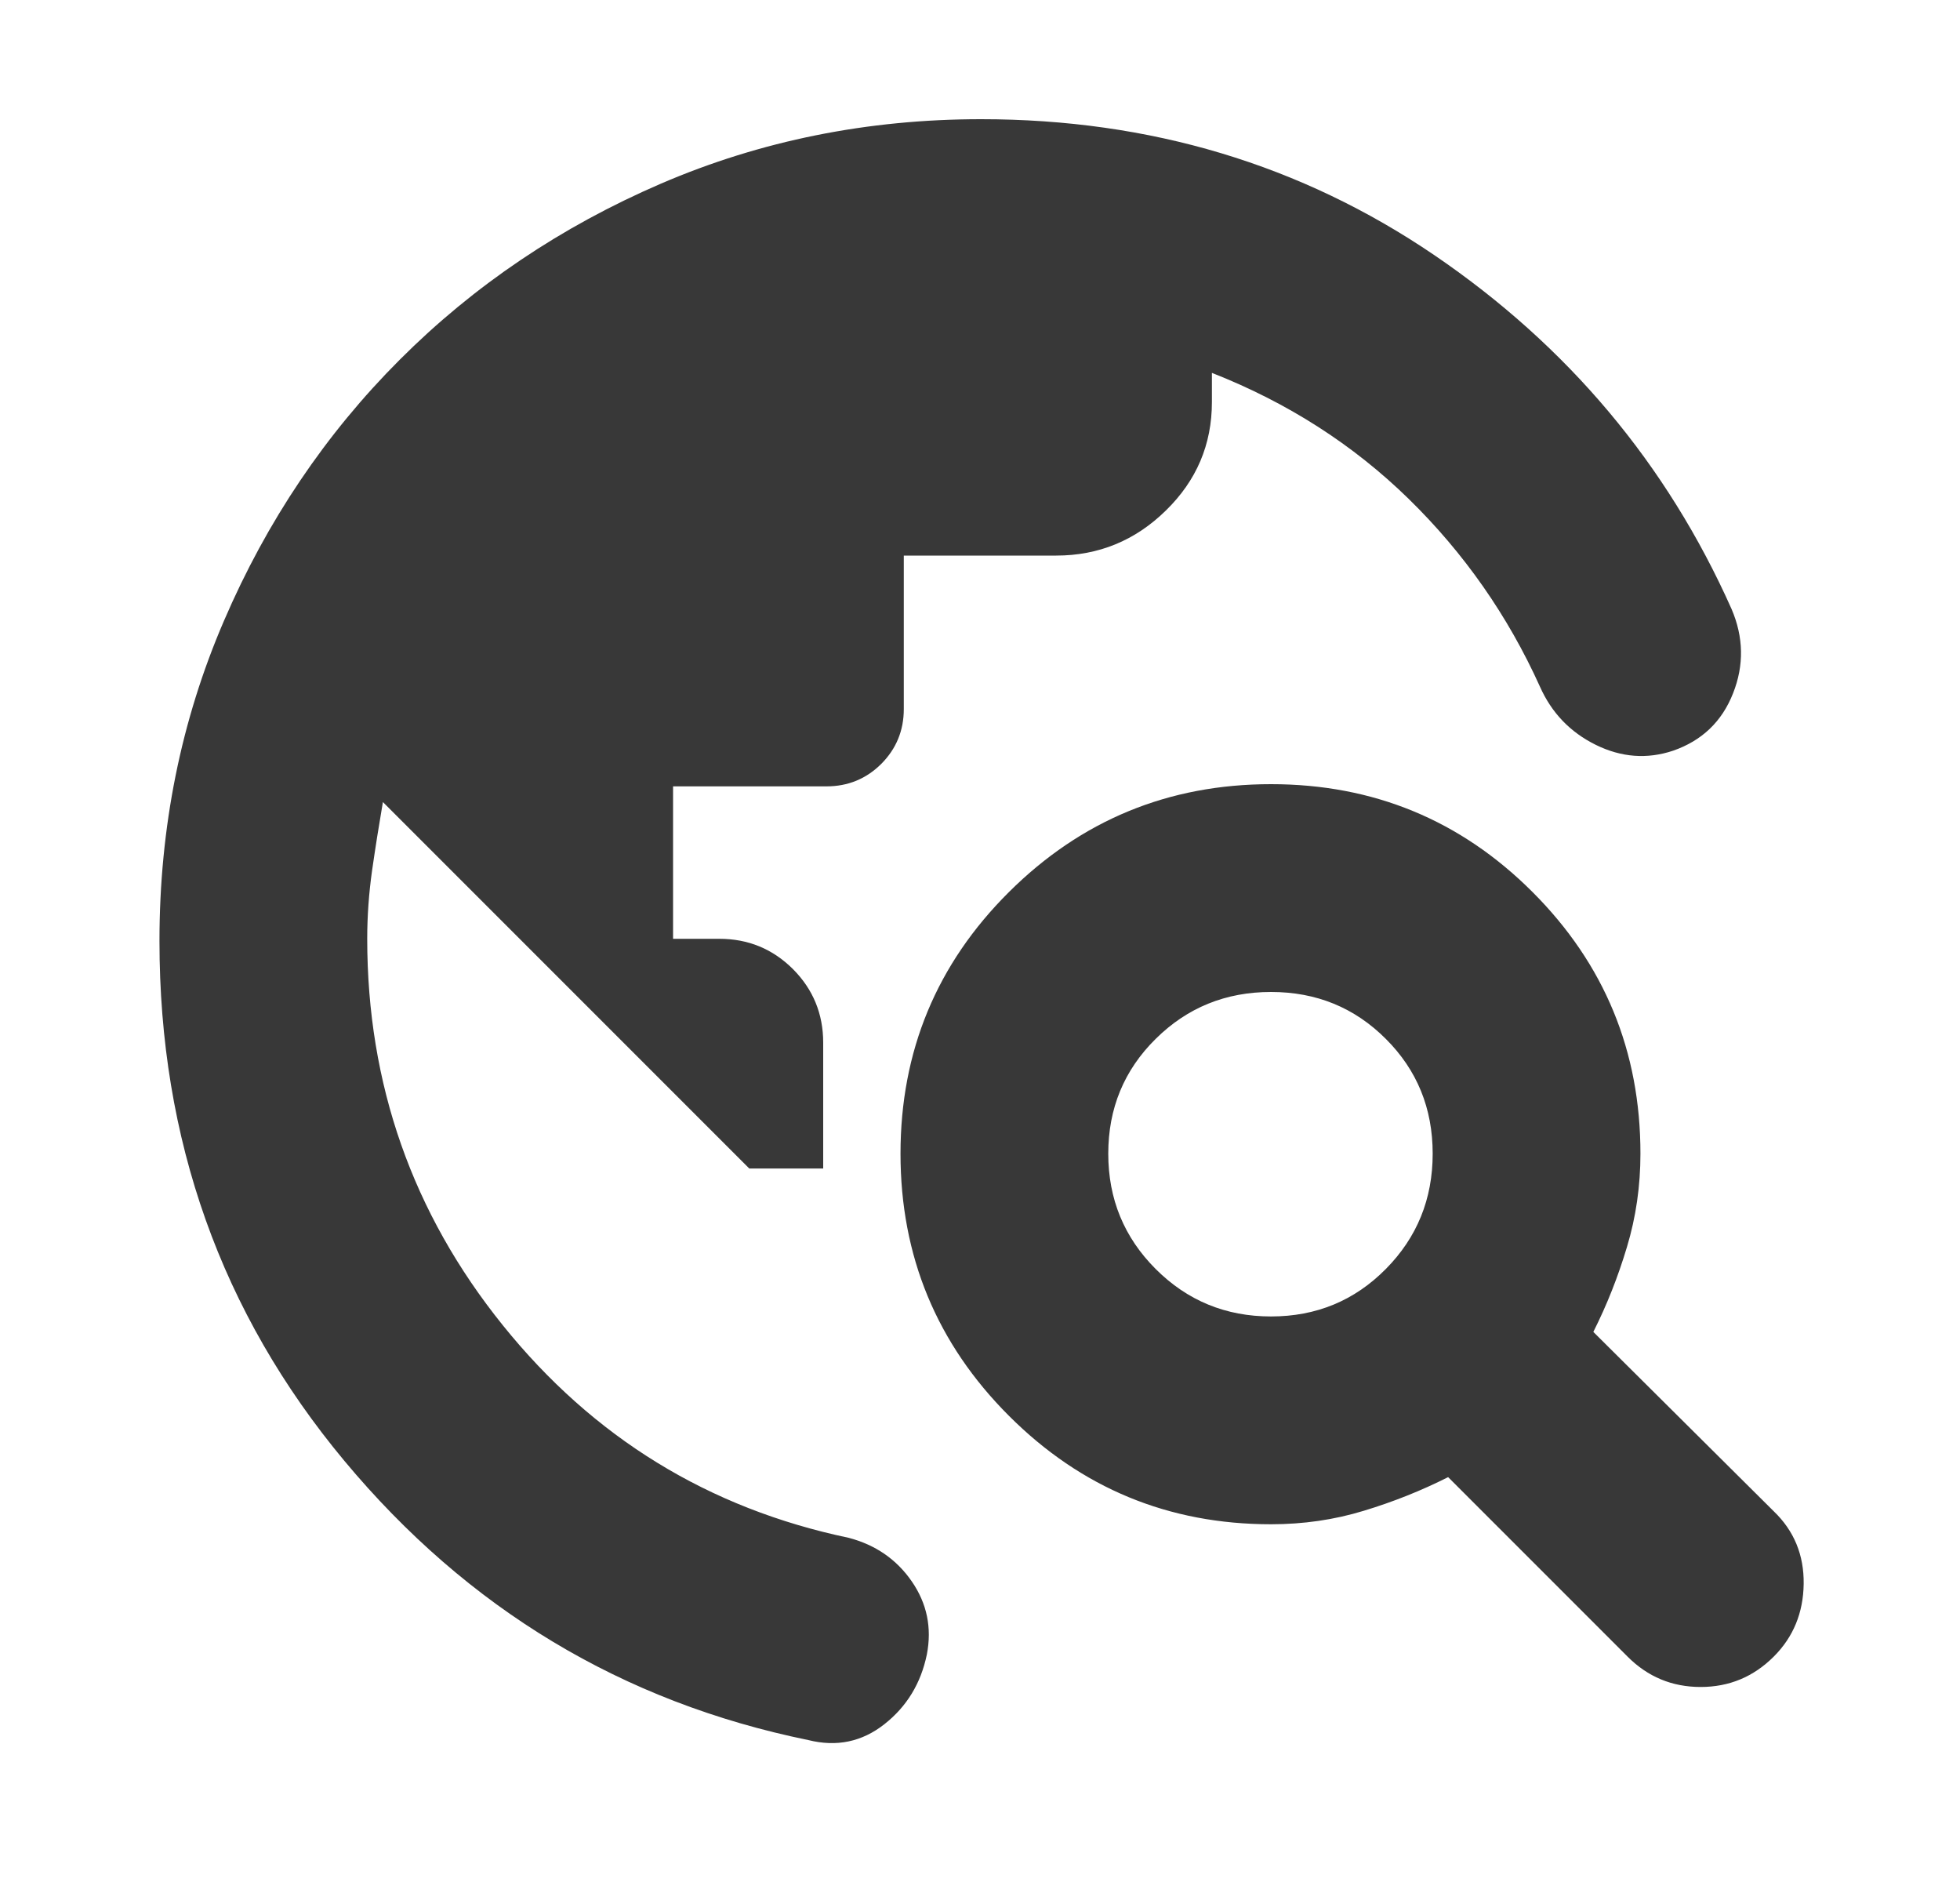
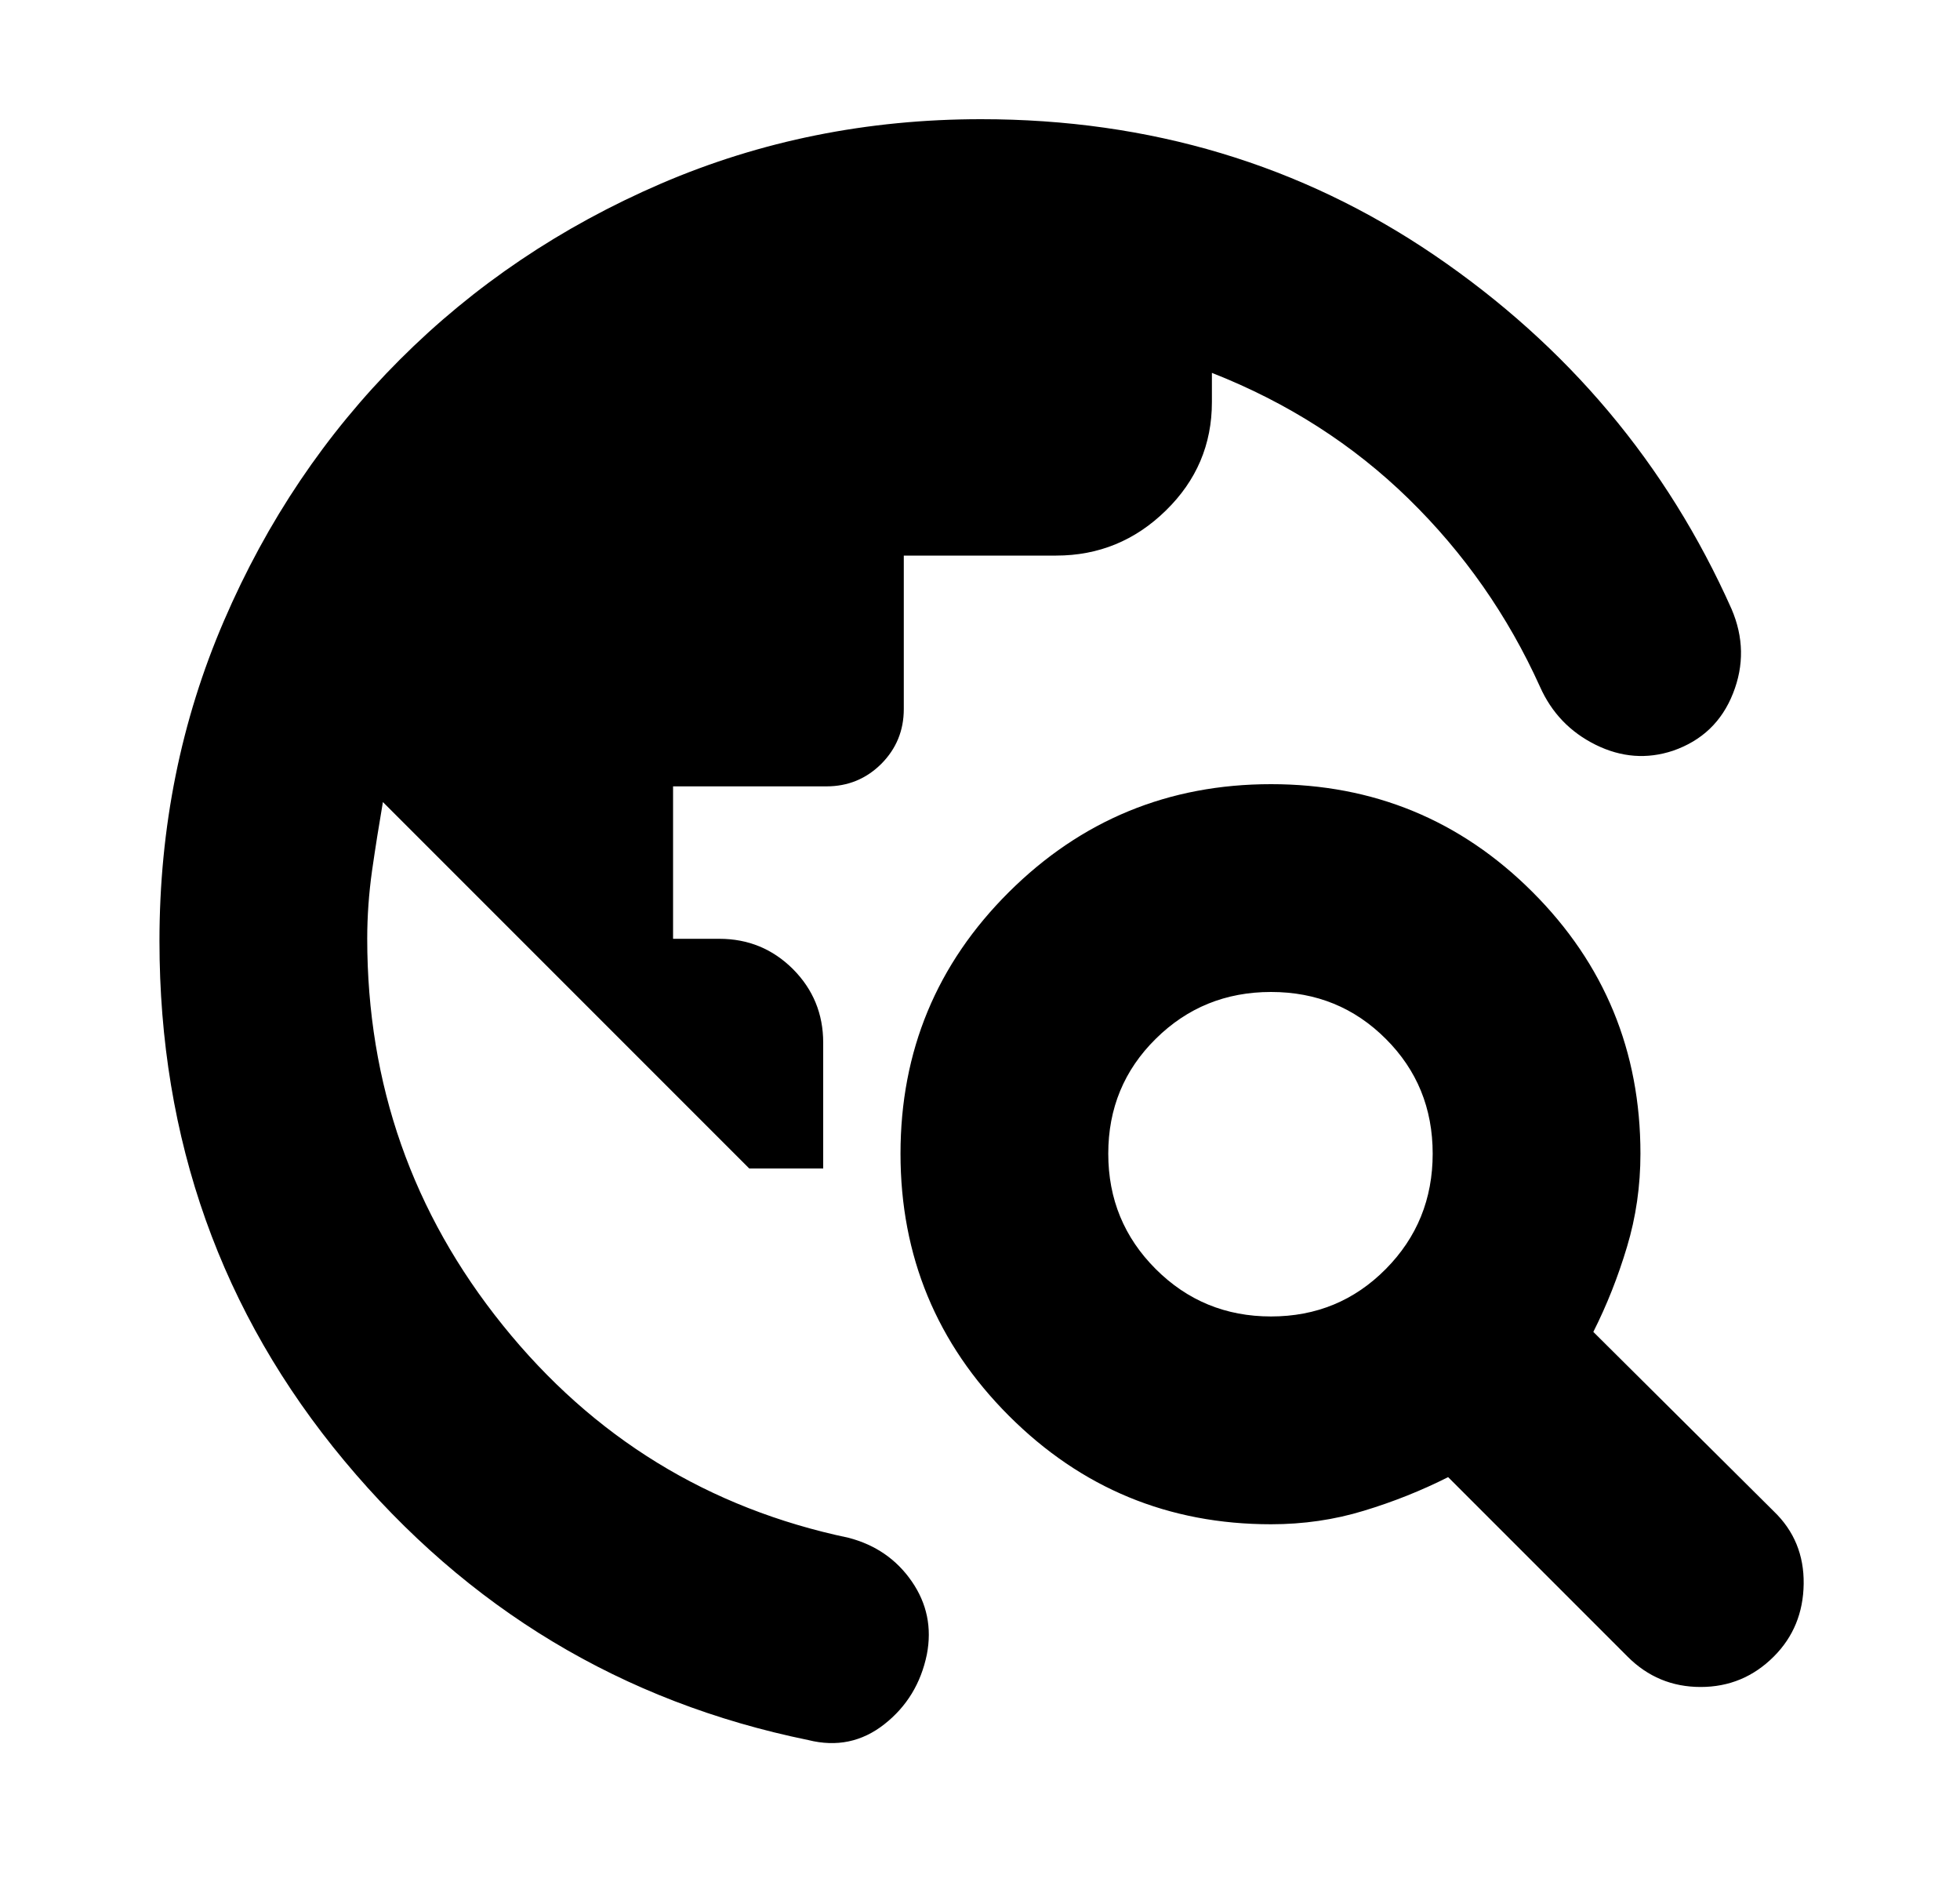
- <svg xmlns="http://www.w3.org/2000/svg" width="25" height="24" viewBox="0 0 25 24" fill="none">
-   <path d="M2.034 12C2.034 10.551 2.308 9.189 2.857 7.916C3.405 6.643 4.153 5.533 5.1 4.586C6.047 3.639 7.157 2.891 8.43 2.342C9.704 1.794 11.065 1.52 12.514 1.52C14.668 1.52 16.596 2.098 18.297 3.255C19.997 4.413 21.261 5.916 22.086 7.766C22.24 8.125 22.247 8.484 22.105 8.842C21.964 9.201 21.709 9.445 21.341 9.573C21.009 9.684 20.679 9.659 20.353 9.498C20.026 9.336 19.79 9.089 19.642 8.756C19.233 7.851 18.674 7.052 17.967 6.361C17.259 5.67 16.423 5.134 15.458 4.755V5.127C15.458 5.668 15.262 6.129 14.87 6.511C14.479 6.894 14.012 7.085 13.472 7.085H11.528V9.042C11.528 9.316 11.432 9.549 11.241 9.741C11.049 9.932 10.816 10.028 10.542 10.028H8.585V11.972H9.175C9.543 11.972 9.856 12.101 10.114 12.358C10.371 12.616 10.5 12.929 10.5 13.297V14.901H9.557L4.884 10.228C4.834 10.519 4.788 10.809 4.746 11.1C4.705 11.391 4.684 11.681 4.684 11.972C4.684 13.826 5.26 15.469 6.414 16.901C7.567 18.333 9.038 19.236 10.826 19.611C11.168 19.701 11.436 19.886 11.63 20.167C11.824 20.448 11.888 20.759 11.822 21.099C11.746 21.467 11.566 21.763 11.28 21.988C10.994 22.213 10.671 22.28 10.31 22.19C7.939 21.705 5.967 20.518 4.393 18.63C2.82 16.742 2.034 14.532 2.034 12ZM20.759 21.125L18.471 18.837C18.13 19.009 17.772 19.152 17.395 19.266C17.019 19.381 16.624 19.438 16.212 19.438C14.905 19.438 13.791 18.977 12.869 18.055C11.947 17.133 11.486 16.018 11.486 14.712C11.486 13.405 11.947 12.293 12.869 11.376C13.791 10.459 14.905 10 16.212 10C17.518 10 18.631 10.459 19.548 11.376C20.465 12.293 20.924 13.405 20.924 14.712C20.924 15.124 20.867 15.521 20.752 15.902C20.638 16.283 20.495 16.644 20.323 16.985L22.625 19.273C22.884 19.522 23.011 19.831 23.006 20.199C23.001 20.567 22.874 20.876 22.625 21.125C22.366 21.384 22.055 21.513 21.692 21.513C21.328 21.513 21.017 21.384 20.759 21.125ZM16.212 16.788C16.79 16.788 17.277 16.586 17.676 16.183C18.075 15.78 18.274 15.29 18.274 14.712C18.274 14.134 18.075 13.646 17.676 13.248C17.277 12.849 16.79 12.65 16.212 12.65C15.634 12.65 15.144 12.849 14.741 13.248C14.338 13.646 14.136 14.134 14.136 14.712C14.136 15.29 14.338 15.78 14.741 16.183C15.144 16.586 15.634 16.788 16.212 16.788Z" fill="#383838" />
+ <svg xmlns="http://www.w3.org/2000/svg" width="100%" height="100%" viewBox="0 0 25 24" fill="none">
+   <path d="M2.034 12C2.034 10.551 2.308 9.189 2.857 7.916C3.405 6.643 4.153 5.533 5.1 4.586C6.047 3.639 7.157 2.891 8.43 2.342C9.704 1.794 11.065 1.52 12.514 1.52C14.668 1.52 16.596 2.098 18.297 3.255C19.997 4.413 21.261 5.916 22.086 7.766C22.24 8.125 22.247 8.484 22.105 8.842C21.964 9.201 21.709 9.445 21.341 9.573C21.009 9.684 20.679 9.659 20.353 9.498C20.026 9.336 19.79 9.089 19.642 8.756C19.233 7.851 18.674 7.052 17.967 6.361C17.259 5.67 16.423 5.134 15.458 4.755V5.127C15.458 5.668 15.262 6.129 14.87 6.511C14.479 6.894 14.012 7.085 13.472 7.085H11.528V9.042C11.528 9.316 11.432 9.549 11.241 9.741C11.049 9.932 10.816 10.028 10.542 10.028H8.585V11.972H9.175C9.543 11.972 9.856 12.101 10.114 12.358C10.371 12.616 10.5 12.929 10.5 13.297V14.901H9.557L4.884 10.228C4.834 10.519 4.788 10.809 4.746 11.1C4.705 11.391 4.684 11.681 4.684 11.972C4.684 13.826 5.26 15.469 6.414 16.901C7.567 18.333 9.038 19.236 10.826 19.611C11.168 19.701 11.436 19.886 11.63 20.167C11.824 20.448 11.888 20.759 11.822 21.099C11.746 21.467 11.566 21.763 11.28 21.988C10.994 22.213 10.671 22.28 10.31 22.19C7.939 21.705 5.967 20.518 4.393 18.63C2.82 16.742 2.034 14.532 2.034 12ZM20.759 21.125L18.471 18.837C18.13 19.009 17.772 19.152 17.395 19.266C17.019 19.381 16.624 19.438 16.212 19.438C14.905 19.438 13.791 18.977 12.869 18.055C11.947 17.133 11.486 16.018 11.486 14.712C11.486 13.405 11.947 12.293 12.869 11.376C13.791 10.459 14.905 10 16.212 10C17.518 10 18.631 10.459 19.548 11.376C20.465 12.293 20.924 13.405 20.924 14.712C20.924 15.124 20.867 15.521 20.752 15.902C20.638 16.283 20.495 16.644 20.323 16.985L22.625 19.273C22.884 19.522 23.011 19.831 23.006 20.199C23.001 20.567 22.874 20.876 22.625 21.125C22.366 21.384 22.055 21.513 21.692 21.513C21.328 21.513 21.017 21.384 20.759 21.125ZM16.212 16.788C16.79 16.788 17.277 16.586 17.676 16.183C18.075 15.78 18.274 15.29 18.274 14.712C18.274 14.134 18.075 13.646 17.676 13.248C17.277 12.849 16.79 12.65 16.212 12.65C15.634 12.65 15.144 12.849 14.741 13.248C14.338 13.646 14.136 14.134 14.136 14.712C14.136 15.29 14.338 15.78 14.741 16.183C15.144 16.586 15.634 16.788 16.212 16.788Z" fill="currentColor" />
</svg>
